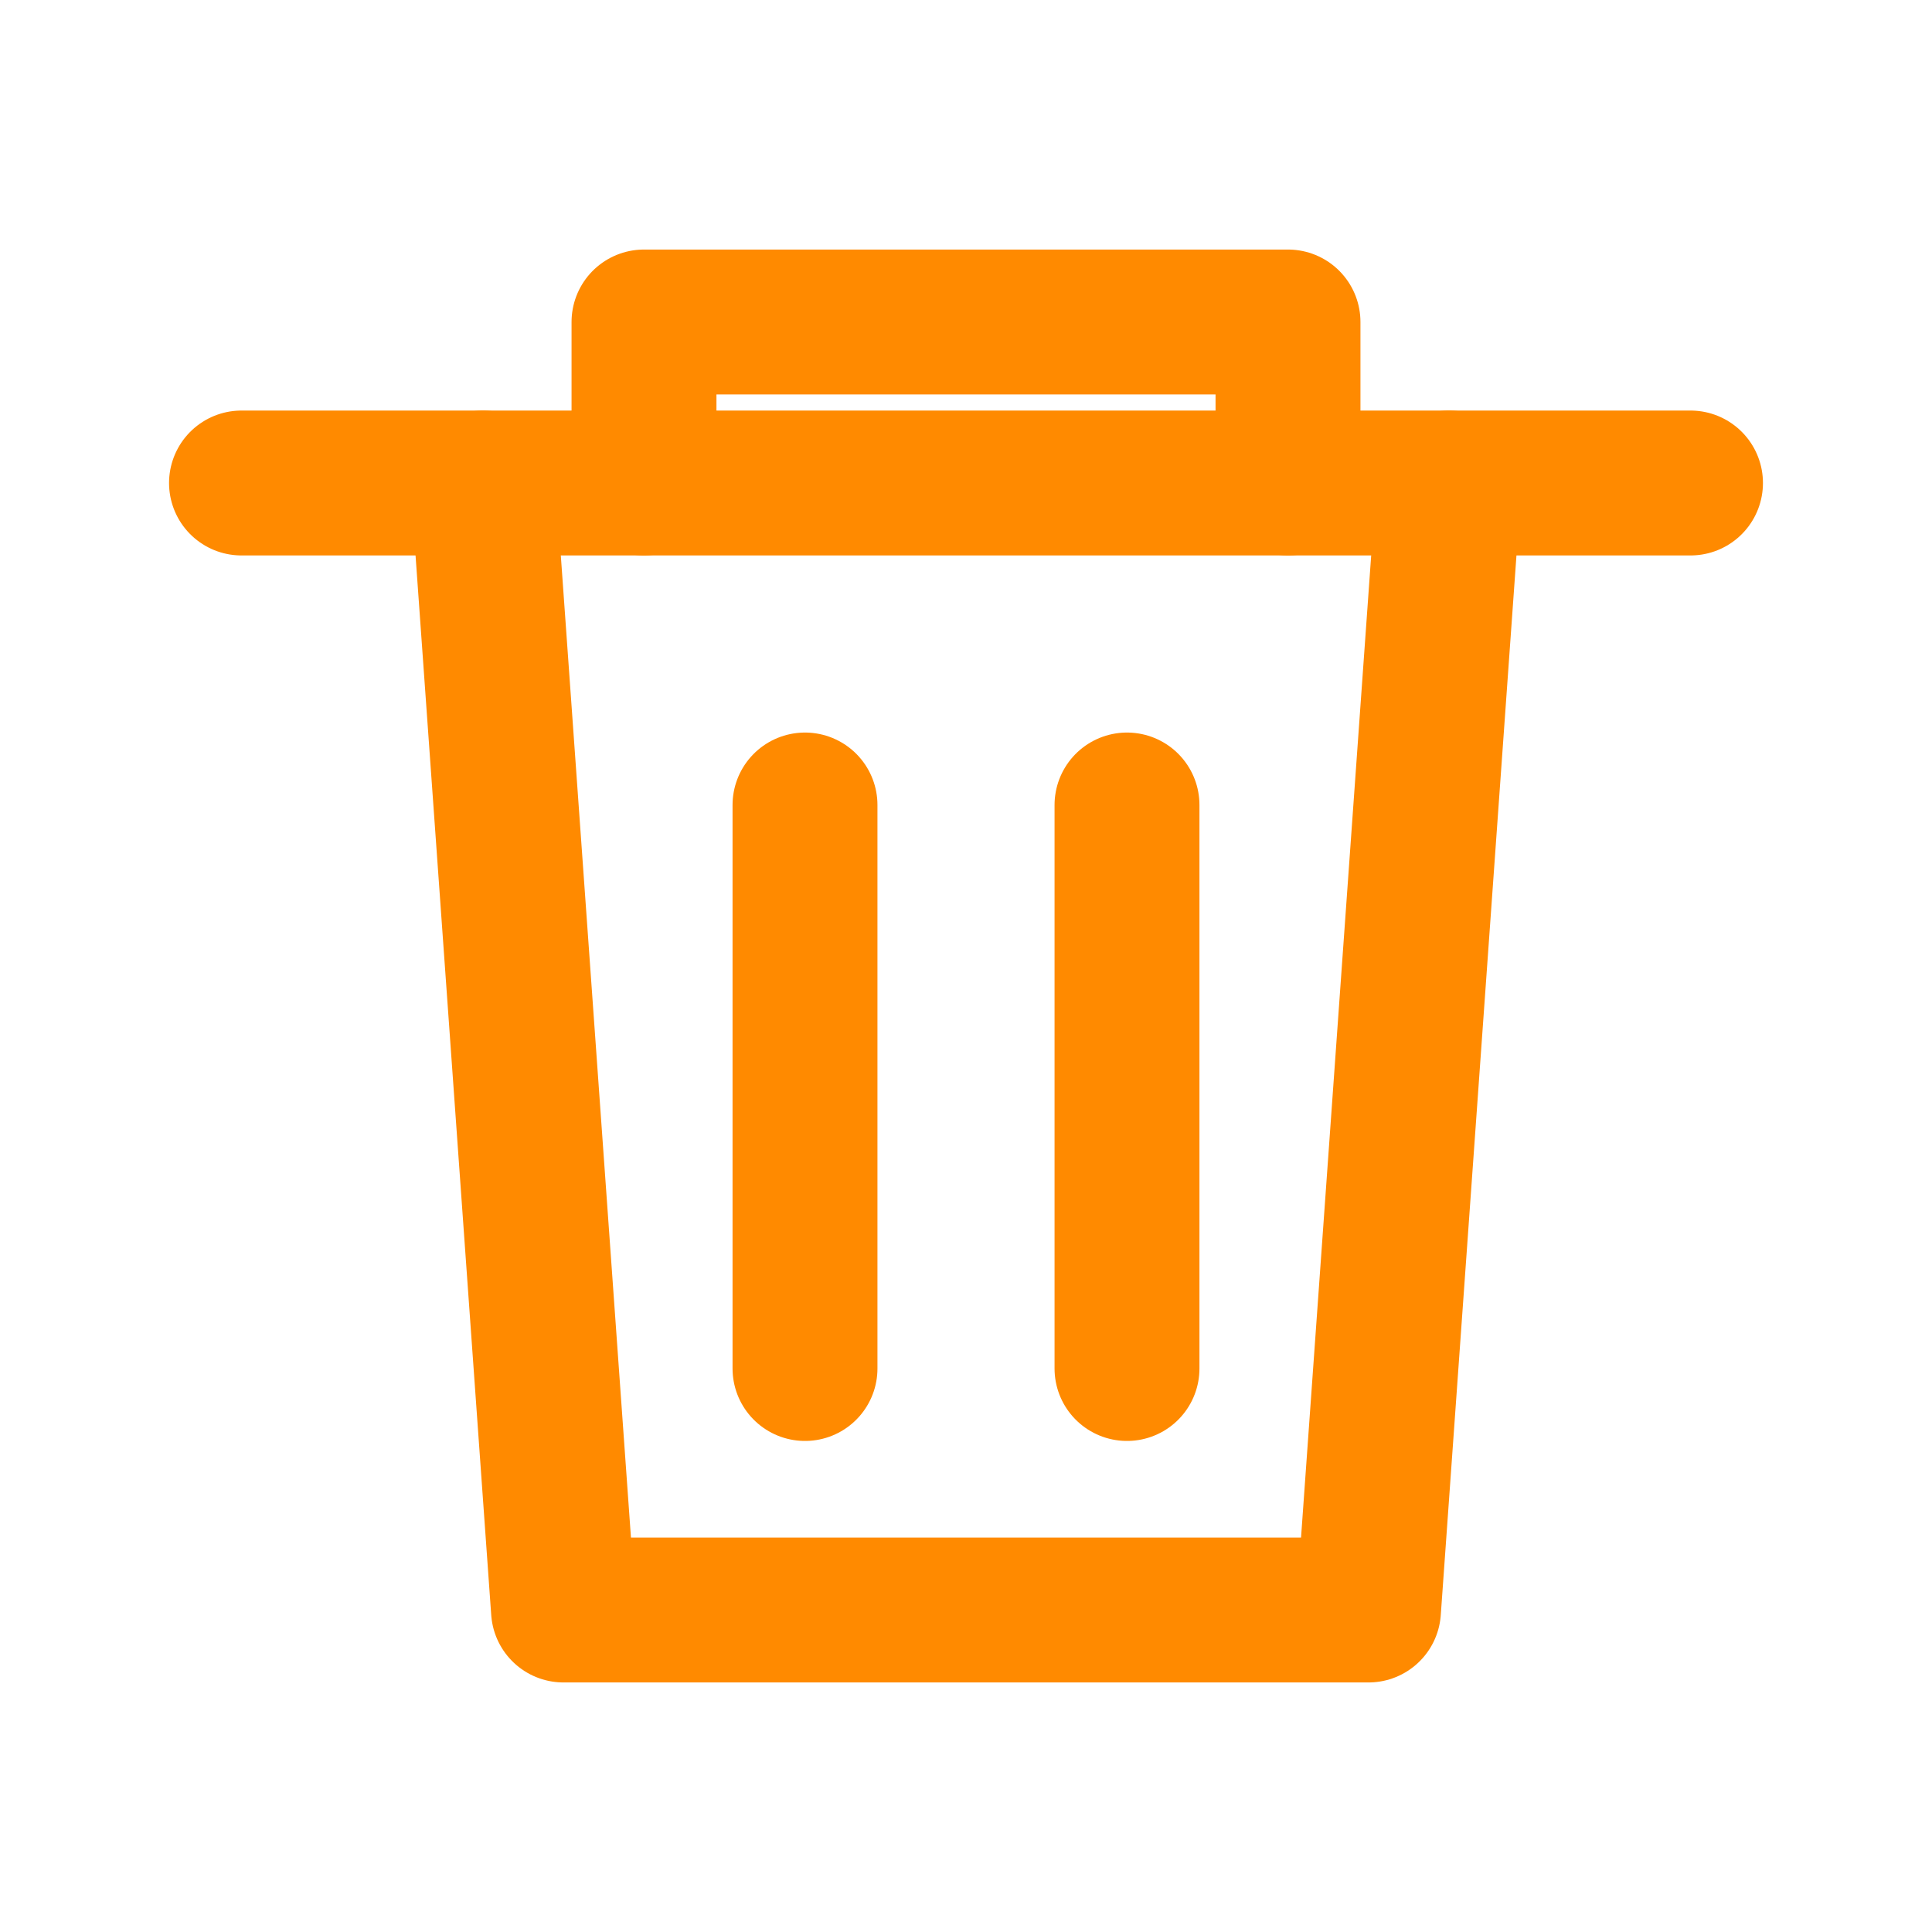
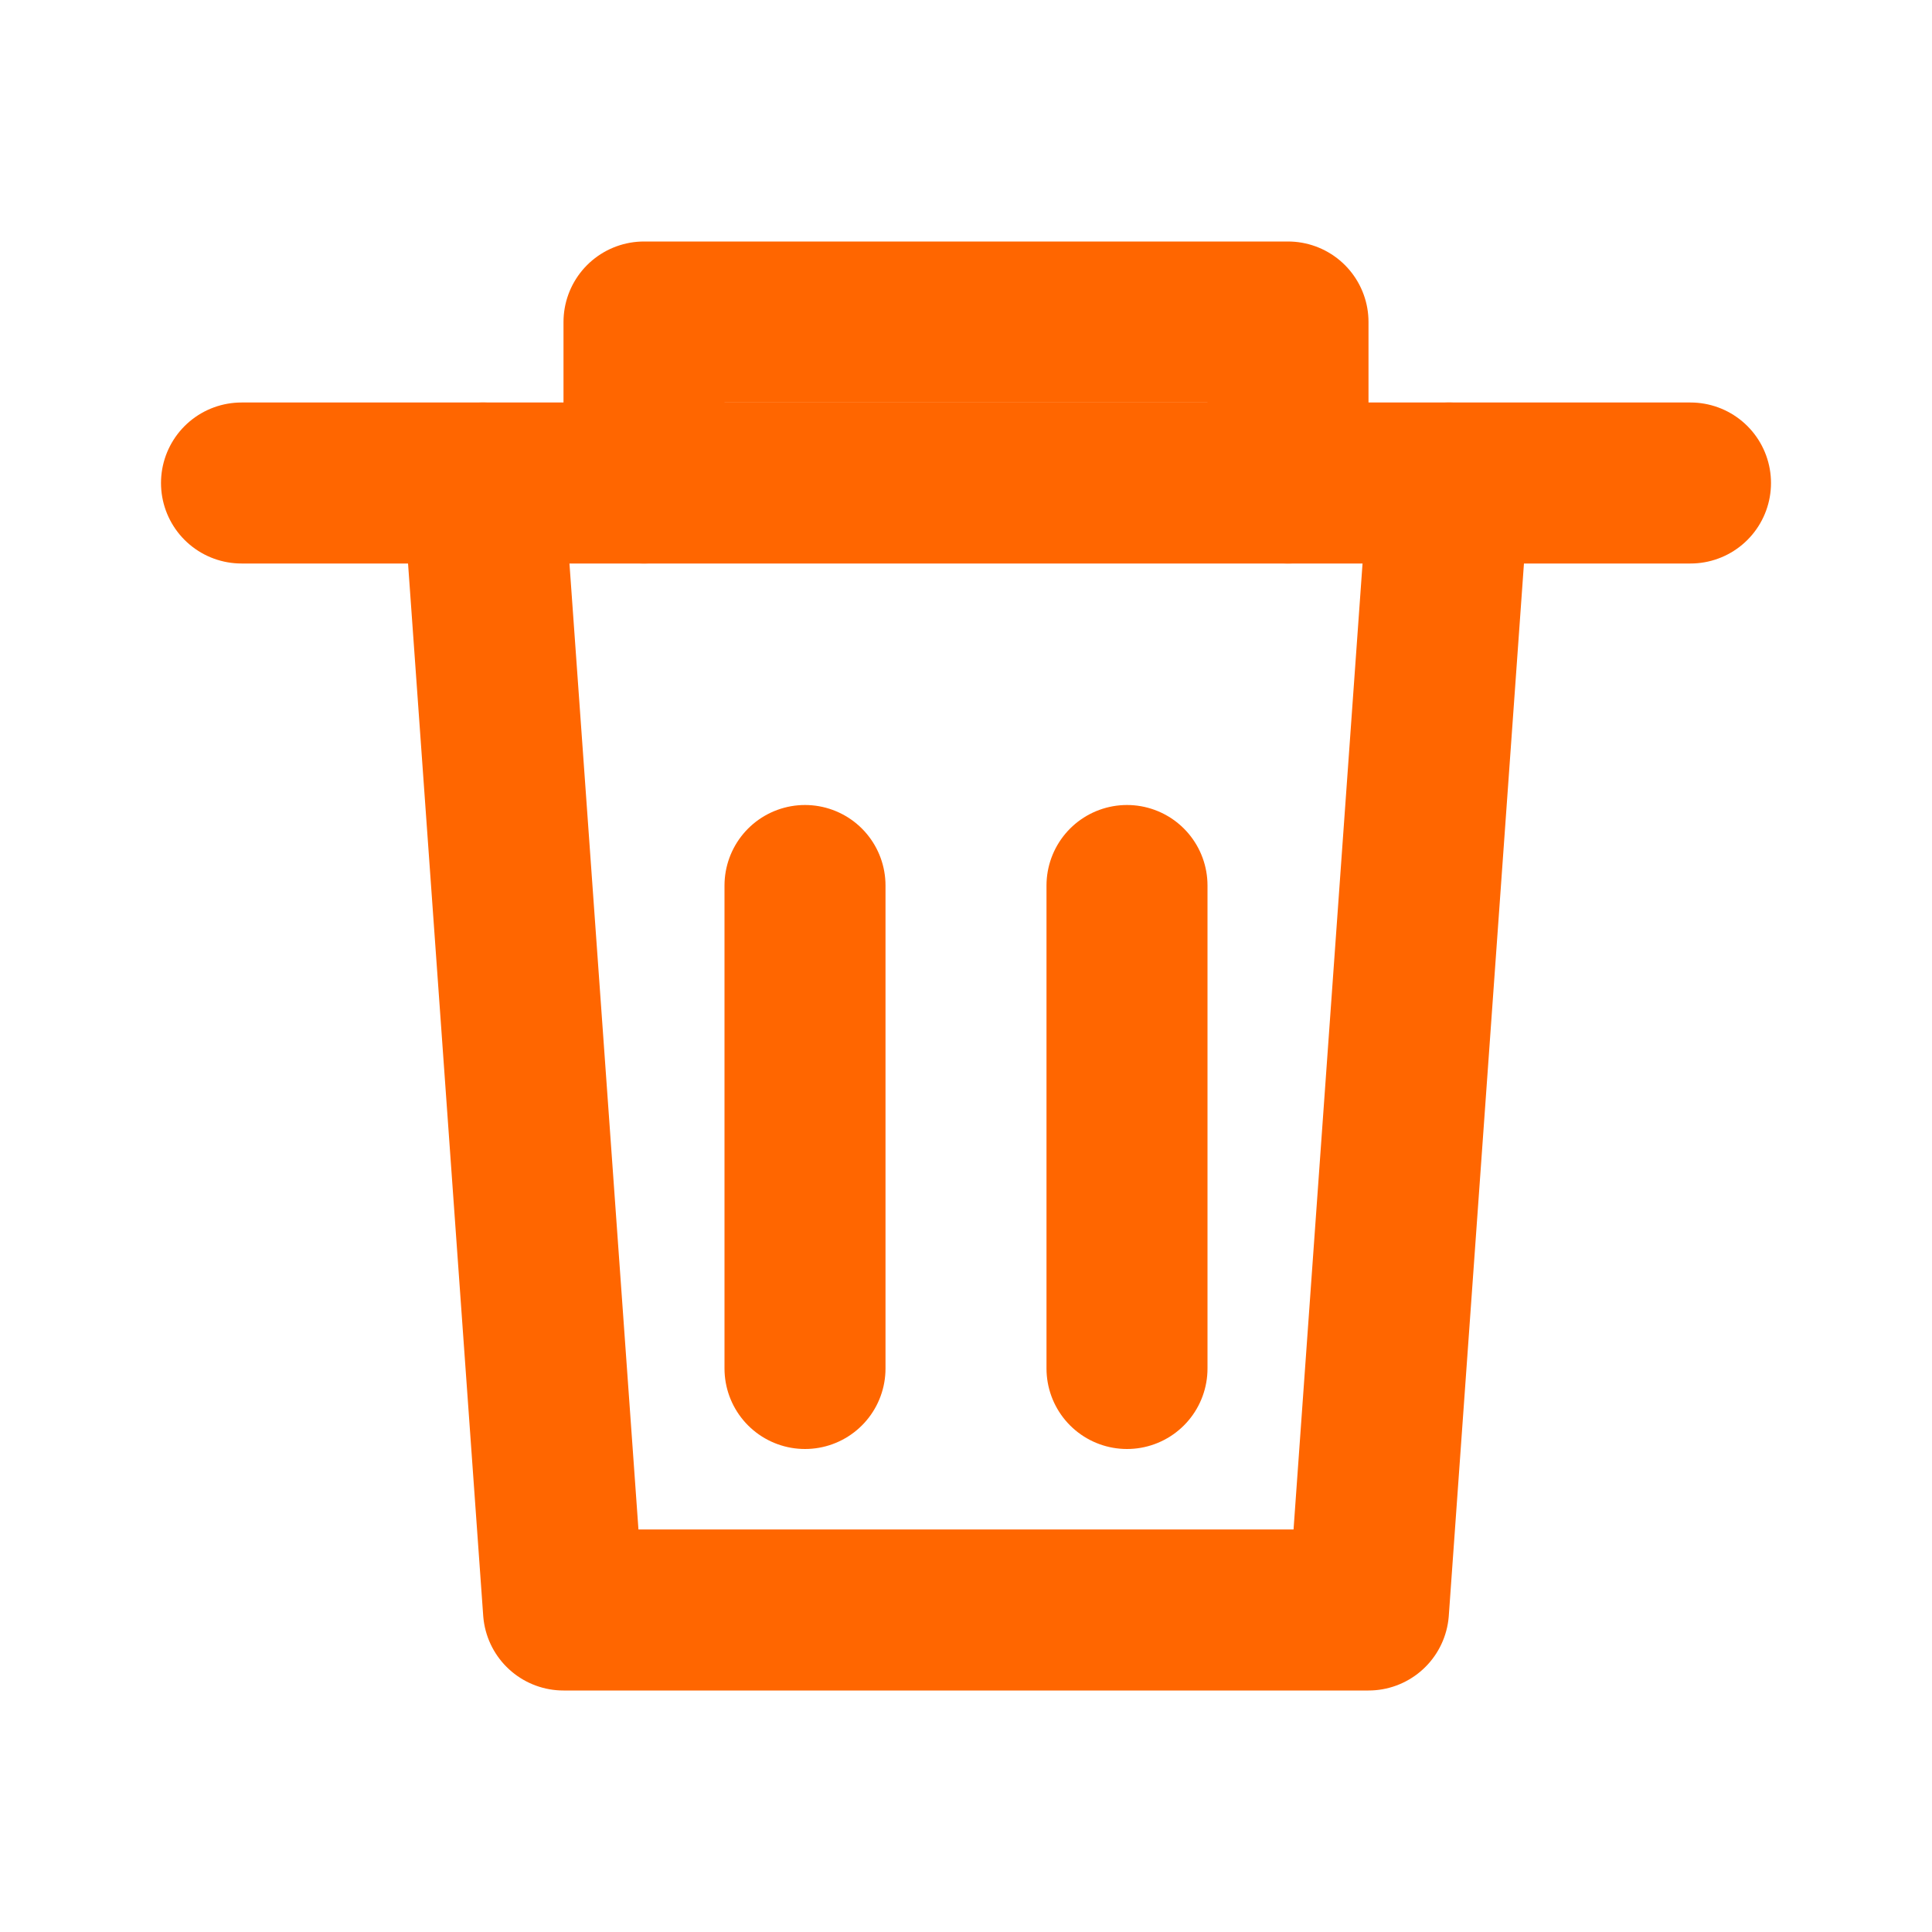
- <svg xmlns="http://www.w3.org/2000/svg" viewBox="0 0 24 24" fill="none" stroke="#ff8a00" stroke-width="1.8" stroke-linecap="round" stroke-linejoin="round">
+ <svg xmlns="http://www.w3.org/2000/svg" viewBox="0 0 24 24" width="24" height="24" fill="none" stroke="#ff6600" stroke-width="2" stroke-linecap="round" stroke-linejoin="round">
  <path d="M3 6h18" />
  <path d="M8 6V4h8v2" />
  <path d="M6 6l1 14h10l1-14" />
-   <path d="M10 10v7M14 10v7" />
+   <path d="M10 11v6" />
+   <path d="M14 11v6" />
</svg>
